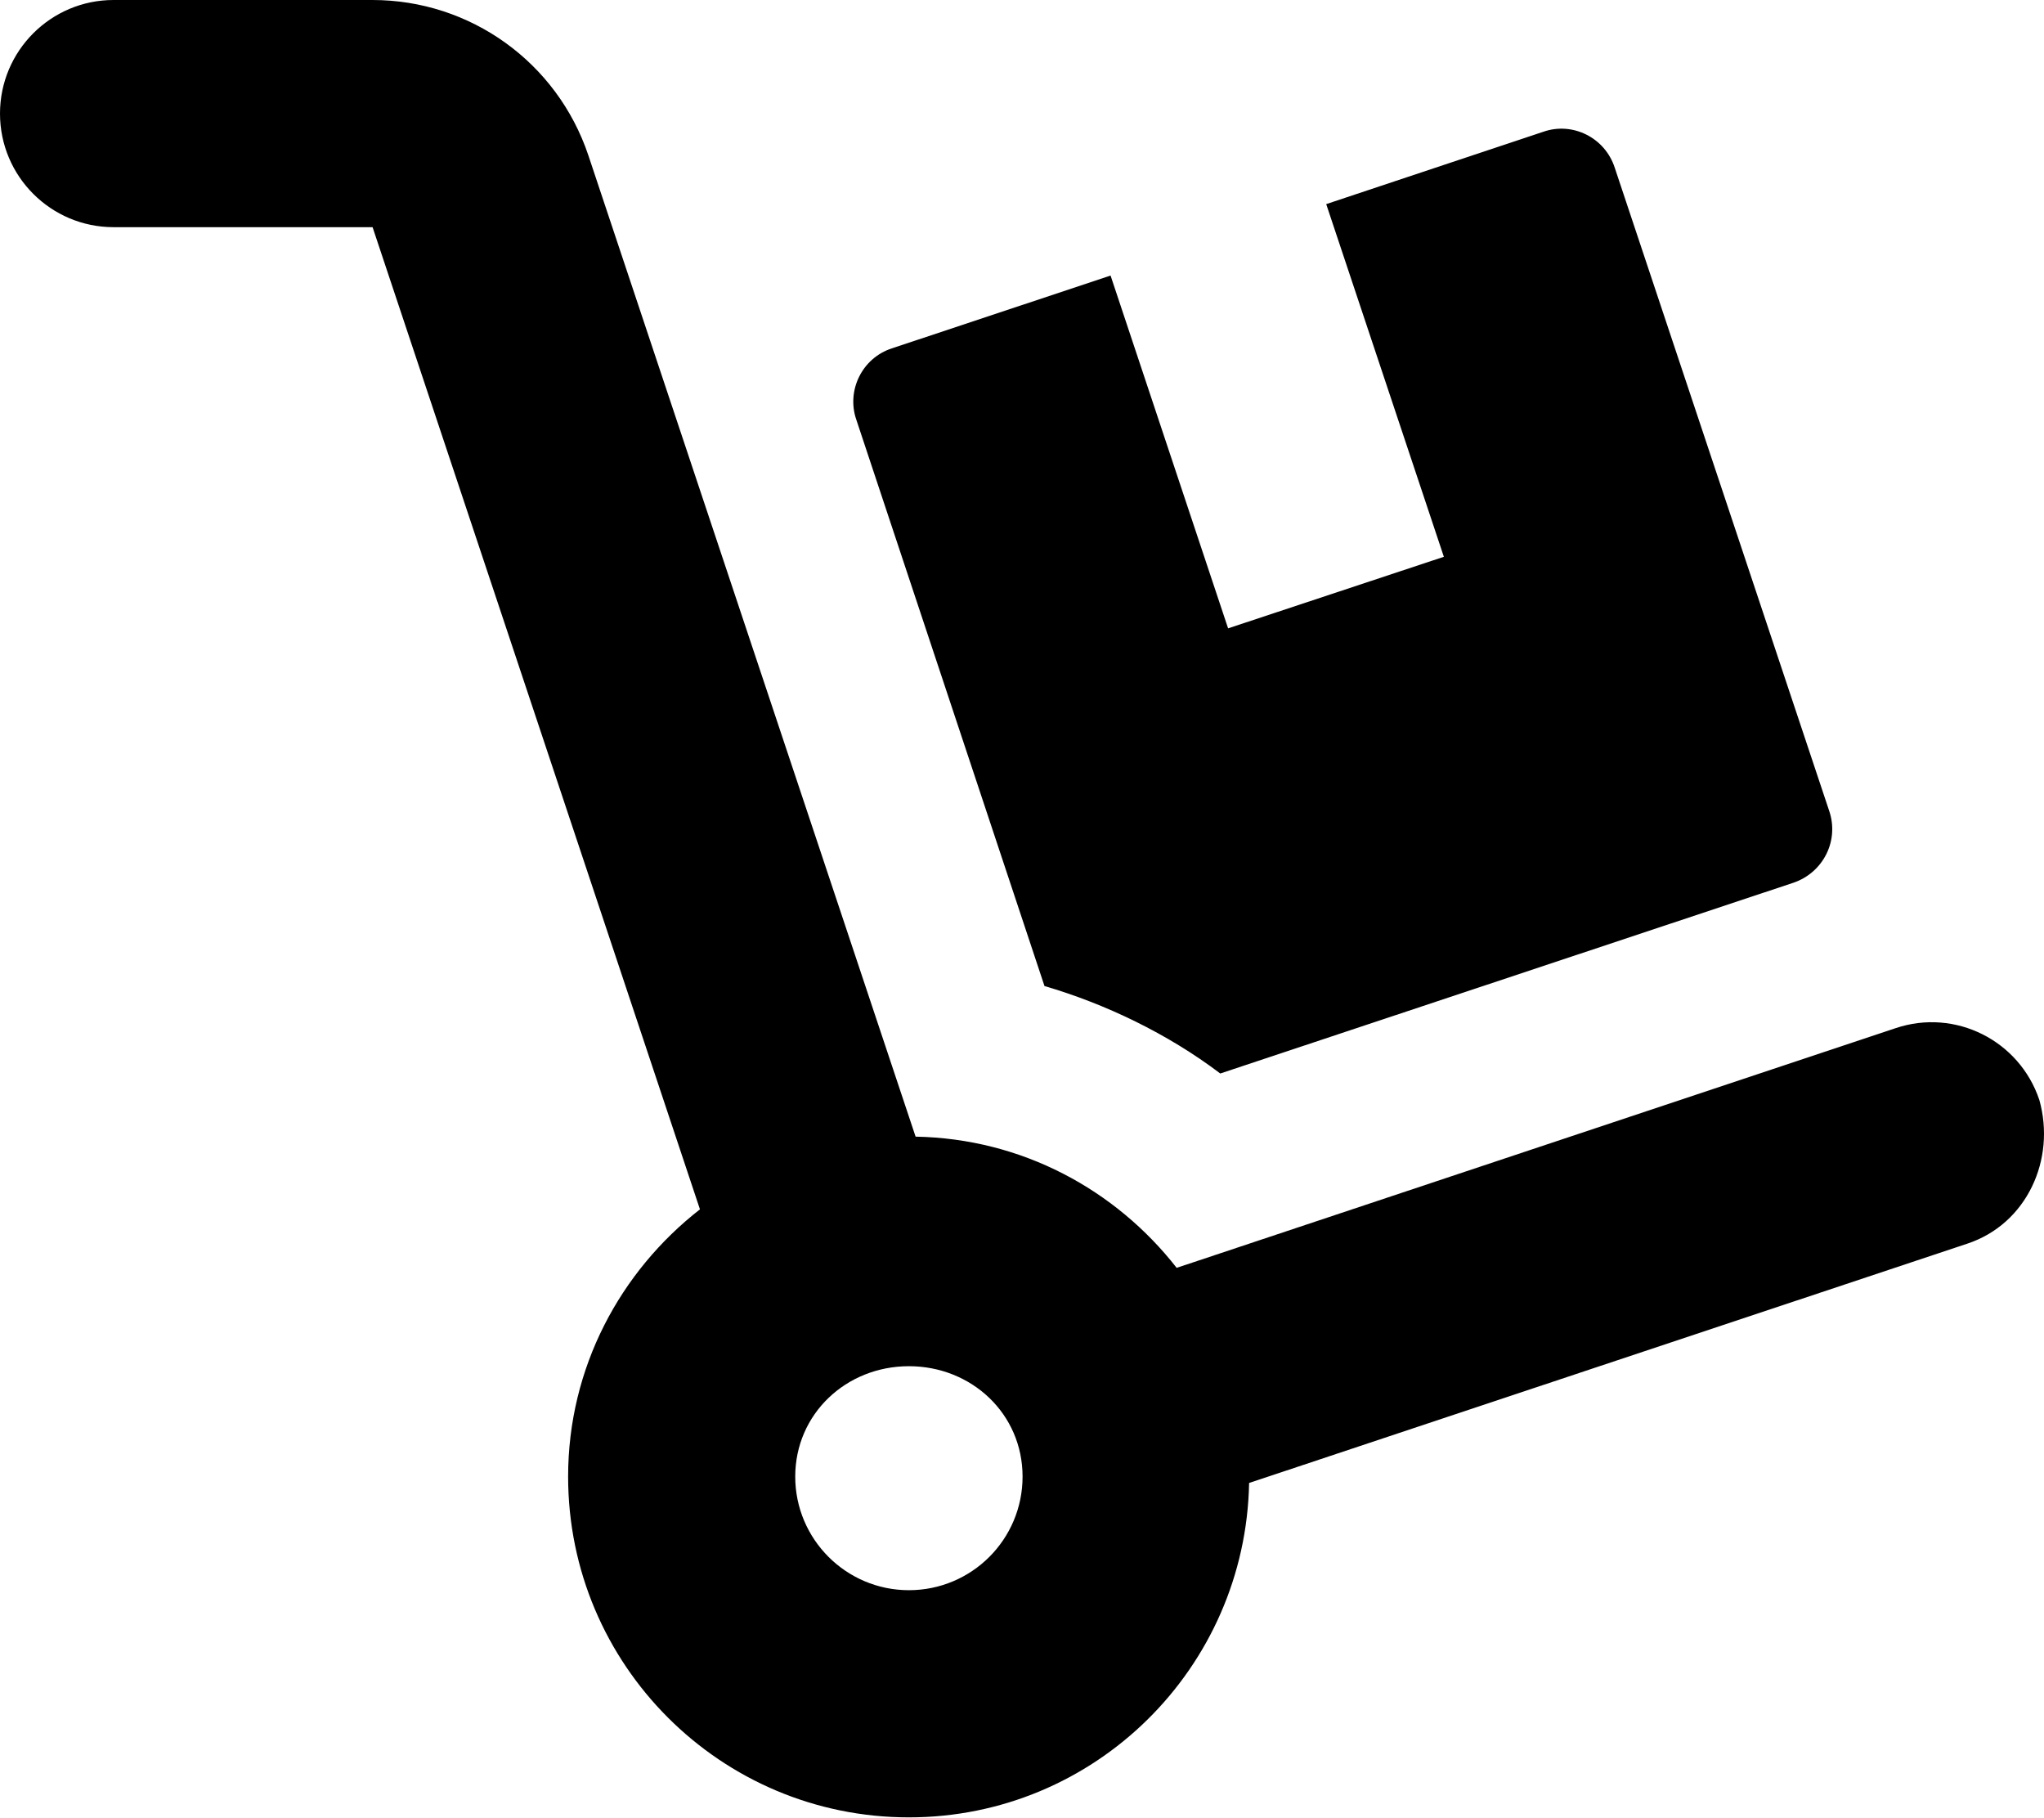
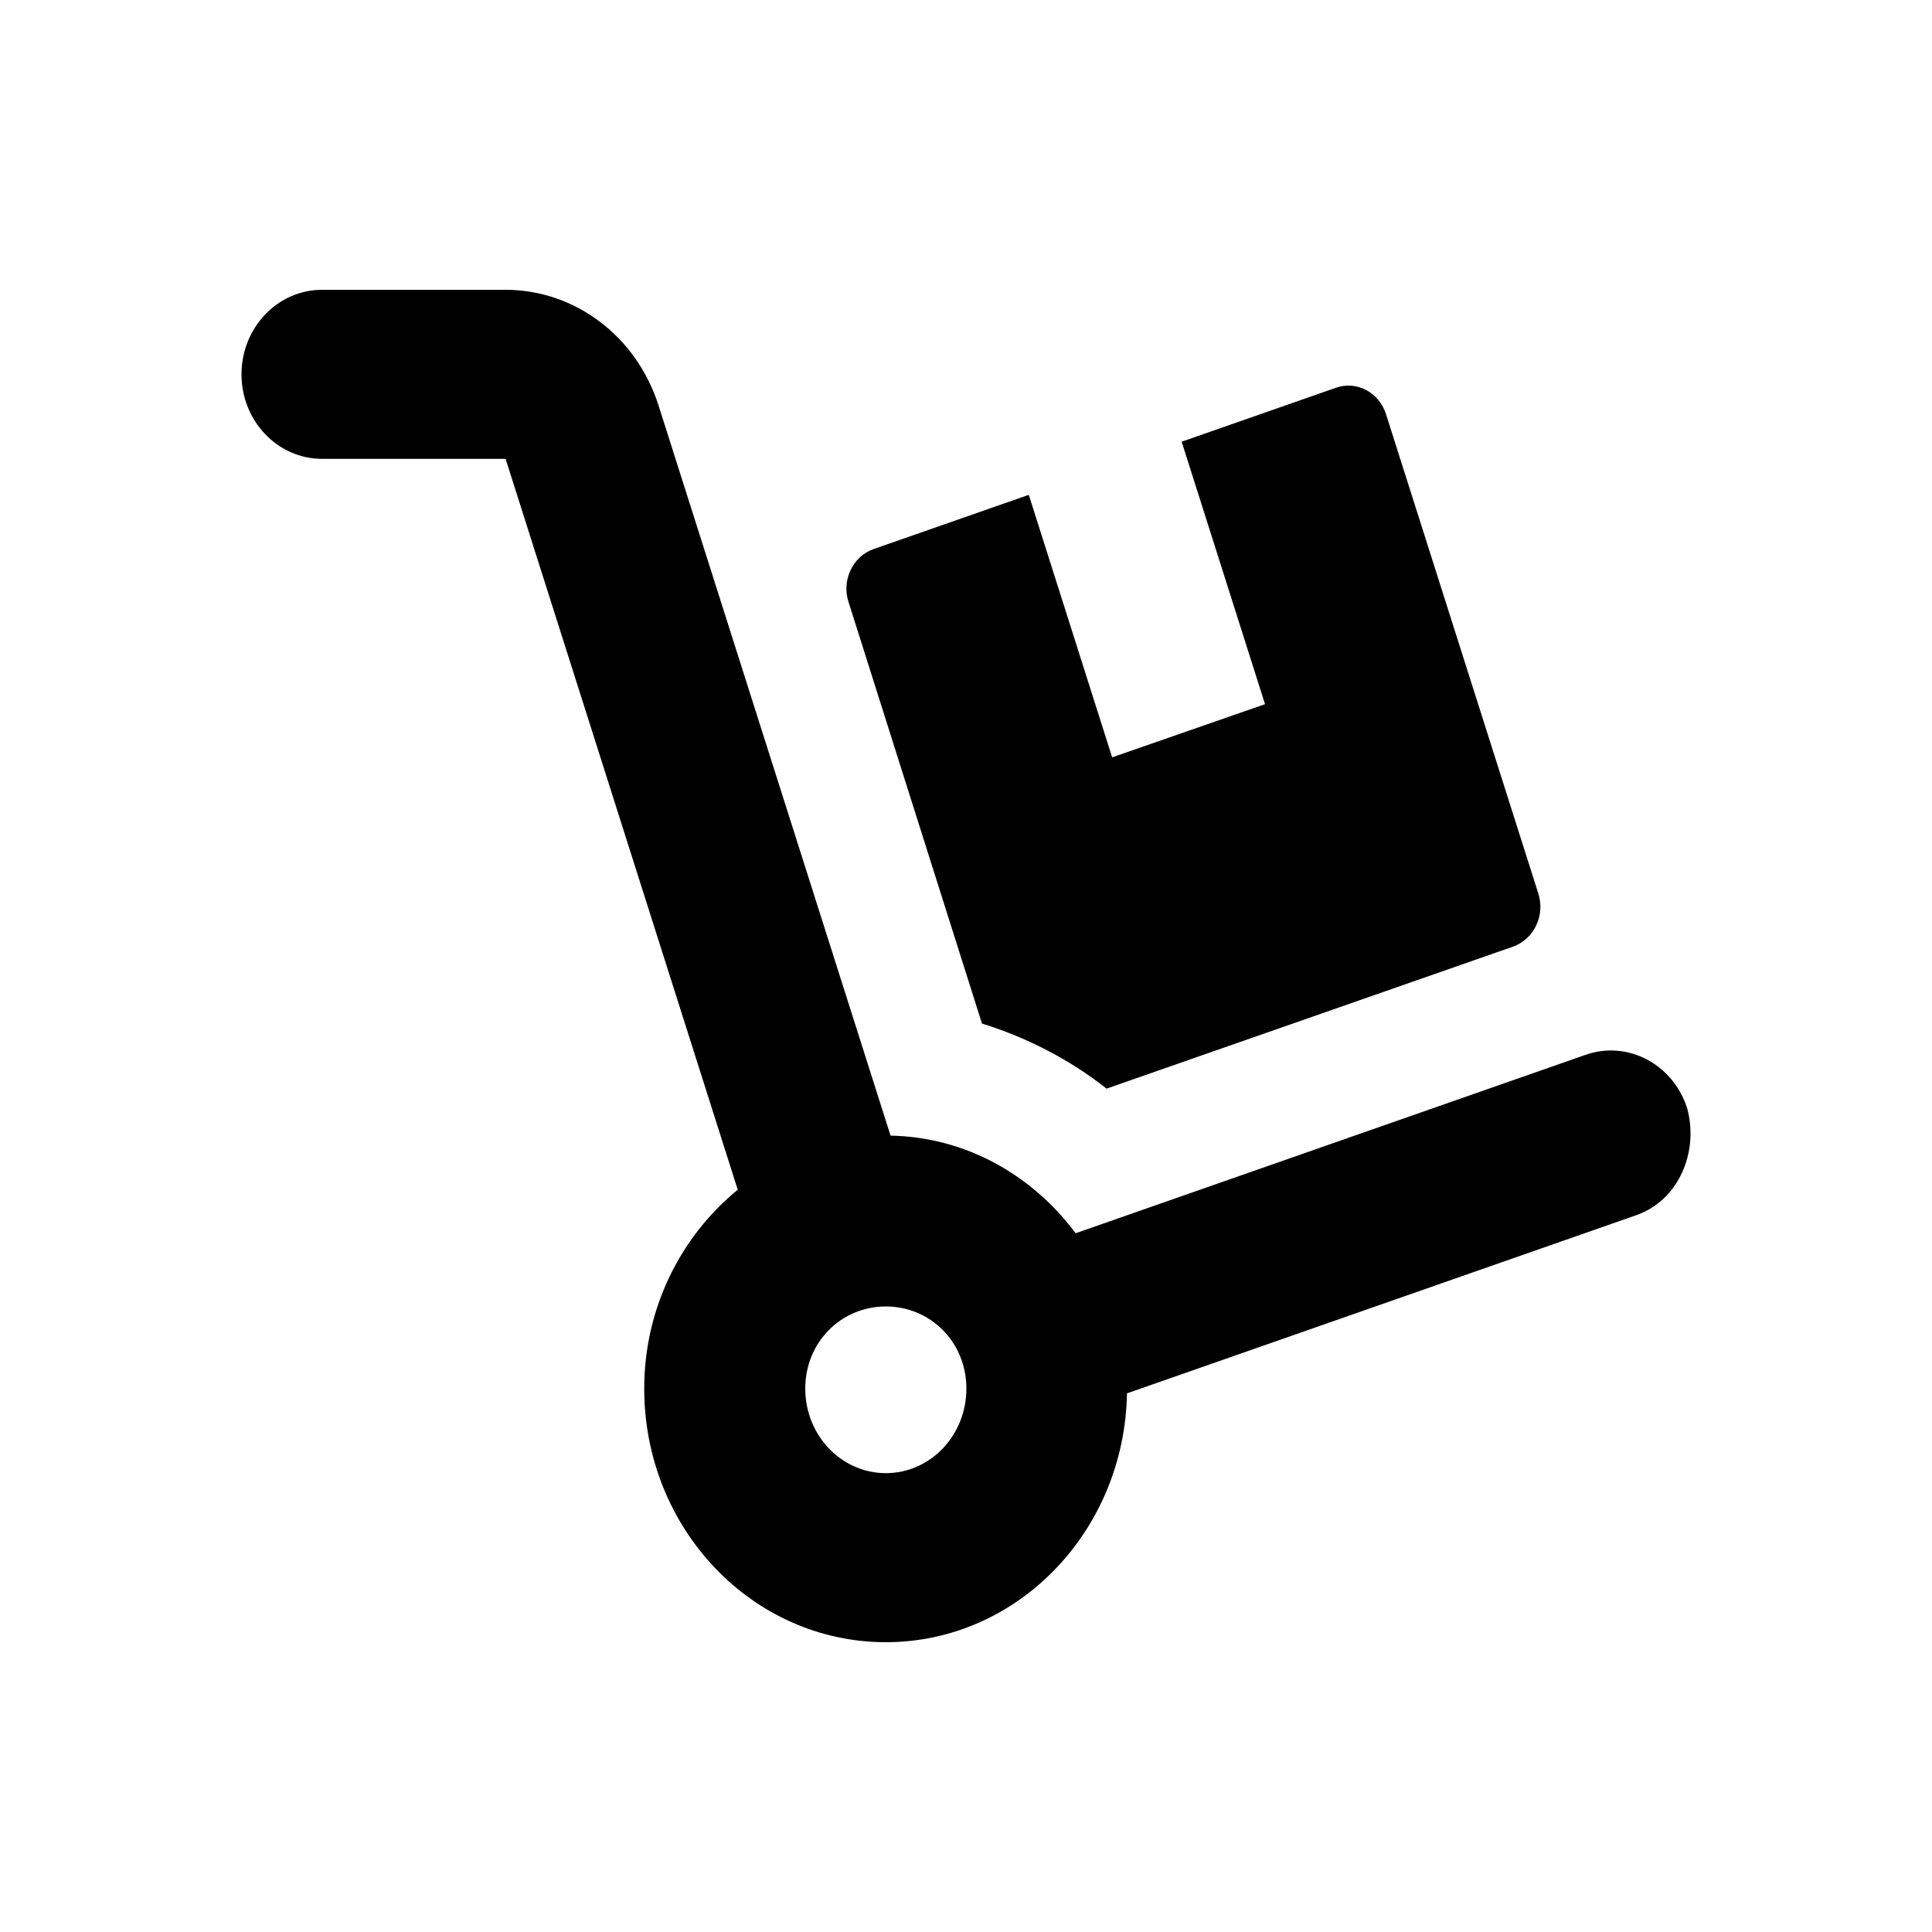
- <svg xmlns="http://www.w3.org/2000/svg" viewBox="0 0 18 16" fill="none">
-   <path d="M9.198 8.681C9.733 8.838 10.281 9.099 10.746 9.451L15.795 7.771C16.057 7.681 16.198 7.4 16.108 7.138L14.22 1.477C14.134 1.211 13.848 1.07 13.591 1.16L11.679 1.797L12.715 4.902L10.815 5.532L9.78 2.426L7.854 3.067C7.592 3.152 7.452 3.438 7.541 3.695L9.198 8.681ZM17.959 9.684C17.784 9.161 17.219 8.875 16.693 9.052L10.362 11.162C9.824 10.474 9 10.024 8.063 10.007L5.181 1.367C4.906 0.549 4.143 0 3.28 0H1C0.448 0 0 0.448 0 1C0 1.552 0.448 2 1 2H3.281L6.164 10.647C5.462 11.194 5.003 12.041 5.003 13C5.003 14.657 6.346 16 8.004 16C9.642 16 10.969 14.687 11 13.056L17.325 10.949C17.85 10.775 18.106 10.206 17.959 9.684ZM8.004 14C7.452 14 7.003 13.552 7.003 13C7.003 12.448 7.452 12.028 8.004 12.028C8.556 12.028 9.005 12.447 9.005 13C9.005 13.553 8.557 14 8.004 14Z" fill="currentColor" />
+ <svg xmlns="http://www.w3.org/2000/svg" viewBox="0 0 40 40" fill="none">
+   <path d="M20.331 21.192C21.222 21.466 22.135 21.924 22.91 22.539L31.326 19.599C31.762 19.442 31.997 18.95 31.847 18.492L28.699 8.584C28.556 8.119 28.08 7.873 27.651 8.031L24.465 9.145L26.191 14.579L23.026 15.68L21.3 10.245L18.09 11.367C17.654 11.517 17.419 12.016 17.569 12.467L20.331 21.192ZM34.932 22.948C34.64 22.032 33.698 21.531 32.822 21.841L22.27 25.533C21.373 24.33 20 23.542 18.438 23.512L13.634 8.393C13.176 6.961 11.905 6 10.466 6H6.668C5.747 6 5 6.784 5 7.75C5 8.716 5.747 9.5 6.668 9.5H10.468L15.274 24.632C14.104 25.589 13.338 27.071 13.338 28.75C13.338 31.649 15.577 34 18.34 34C21.07 34 23.282 31.701 23.333 28.848L33.875 25.16C34.749 24.856 35.177 23.861 34.932 22.948ZM18.34 30.5C17.419 30.5 16.672 29.716 16.672 28.75C16.672 27.784 17.419 27.049 18.34 27.049C19.261 27.049 20.008 27.782 20.008 28.75C20.008 29.718 19.262 30.5 18.34 30.5Z" fill="currentColor" />
</svg>
